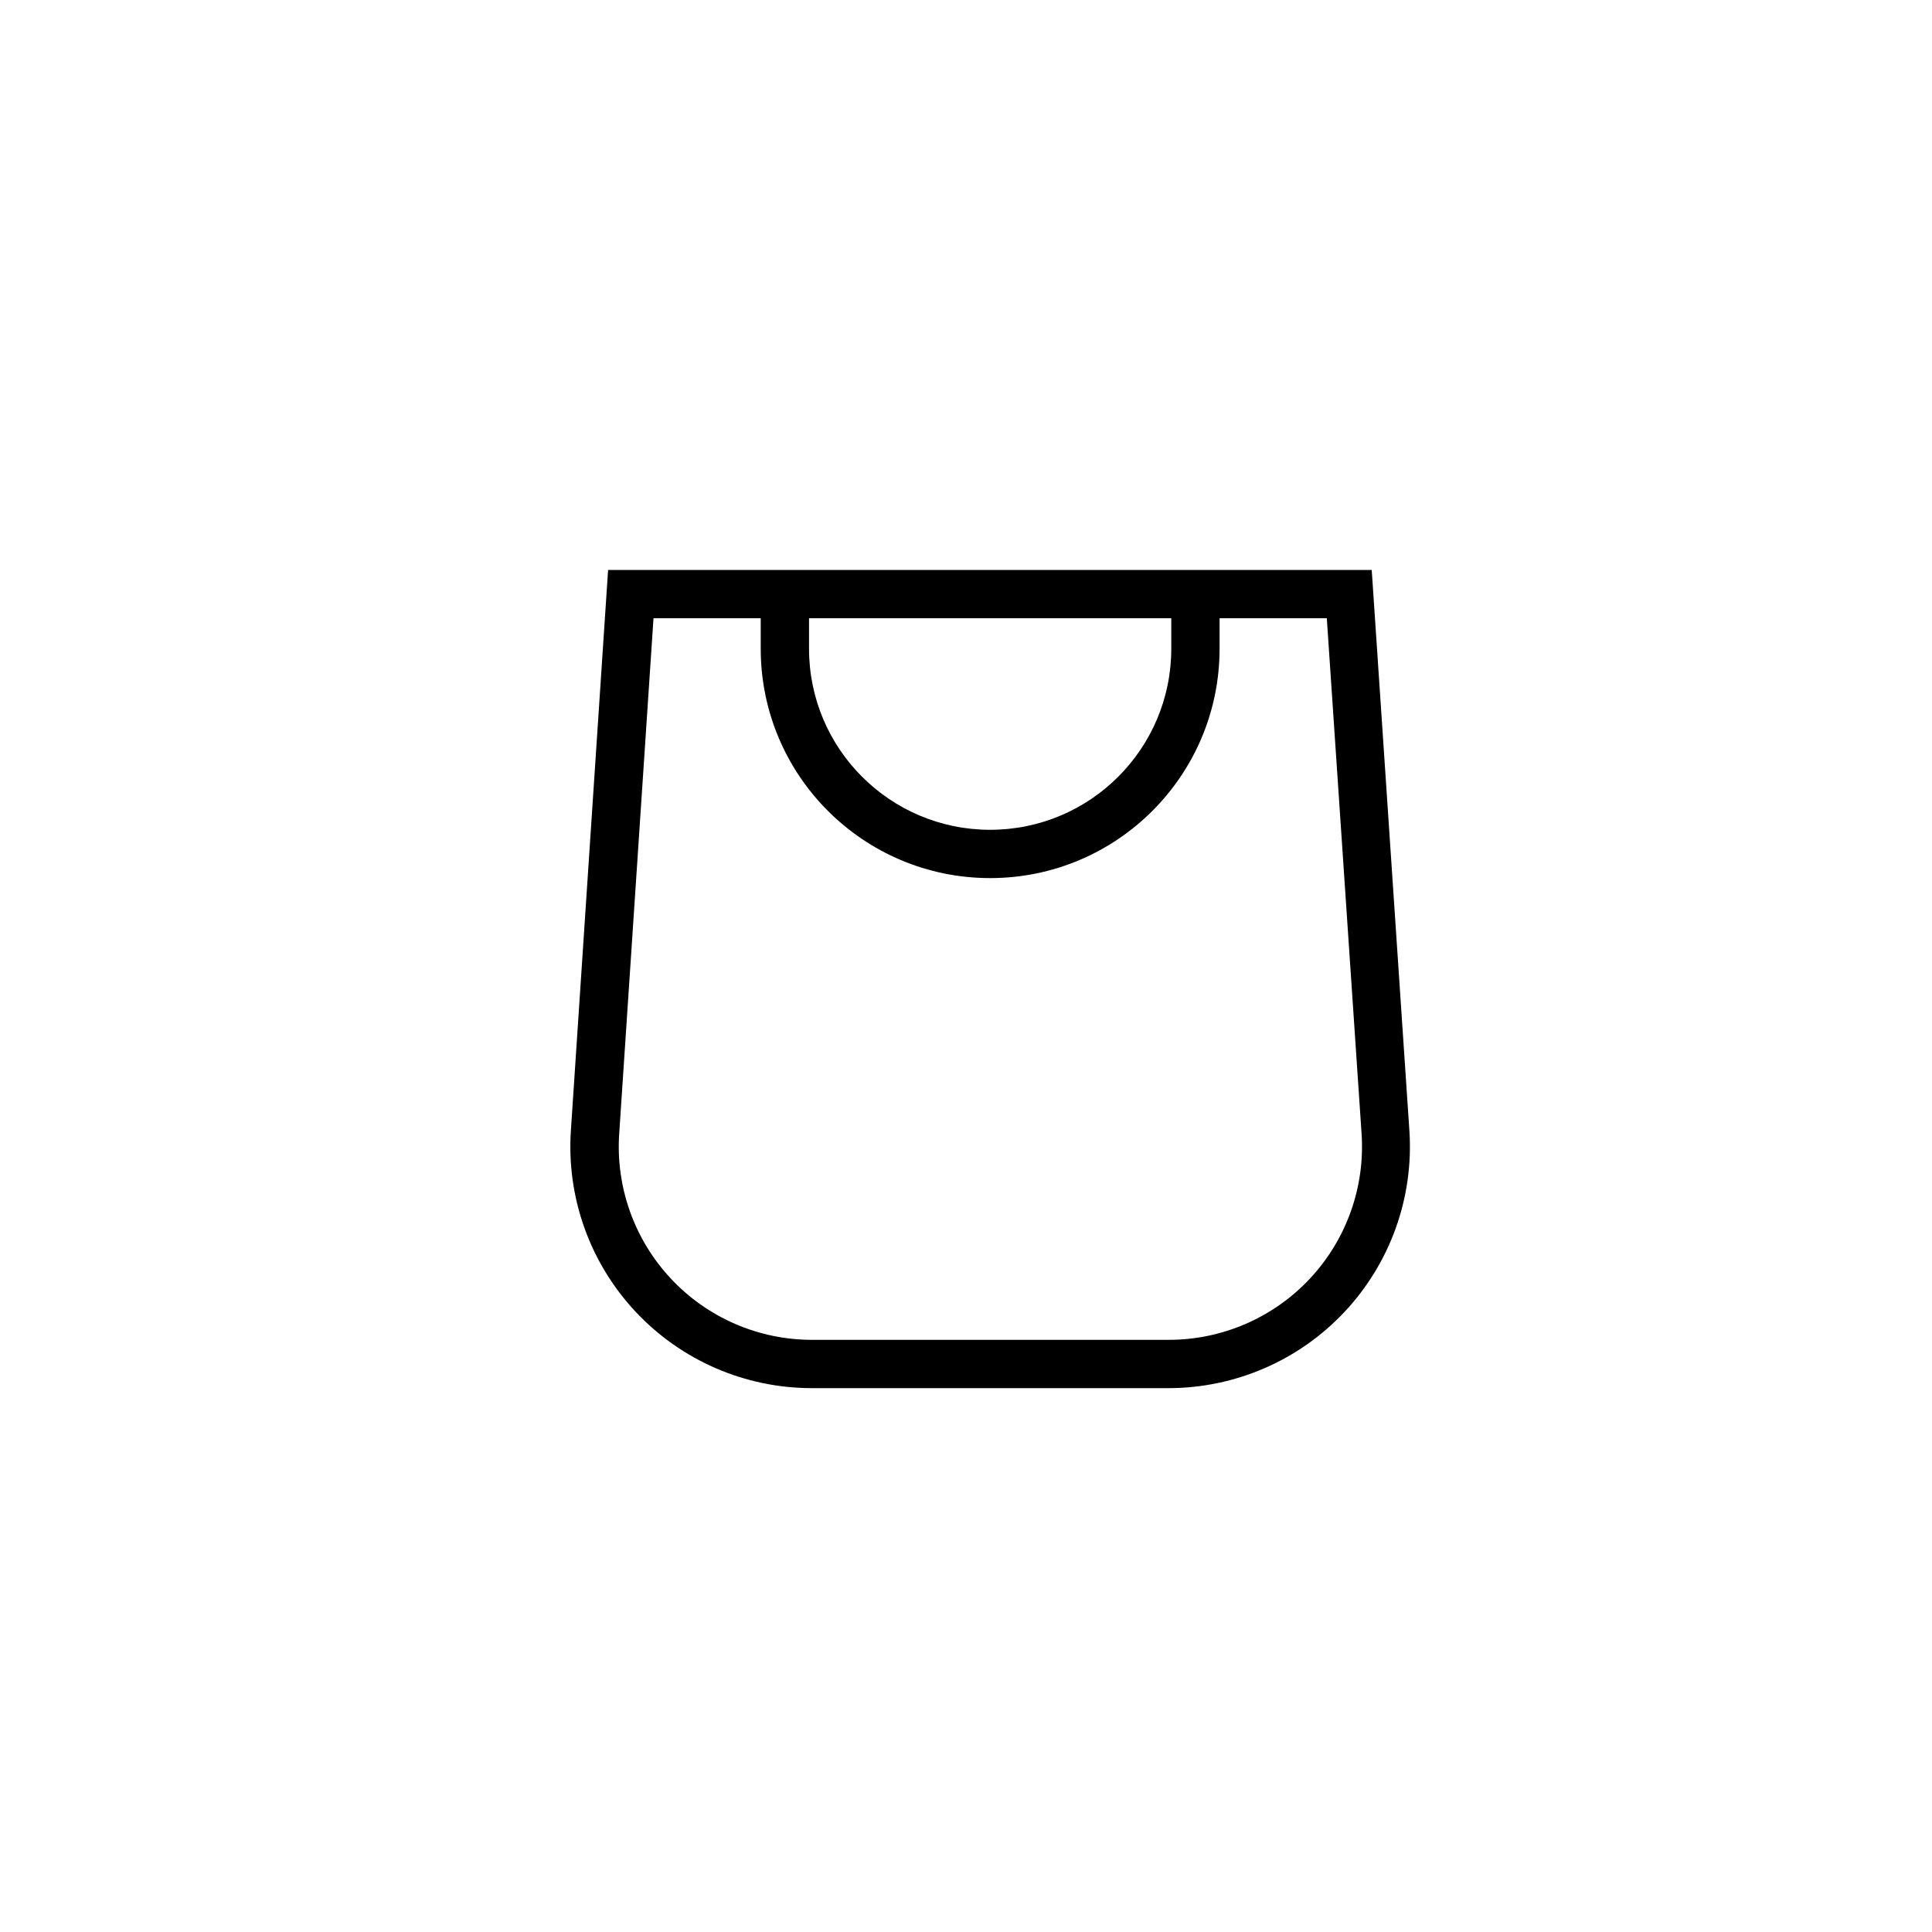
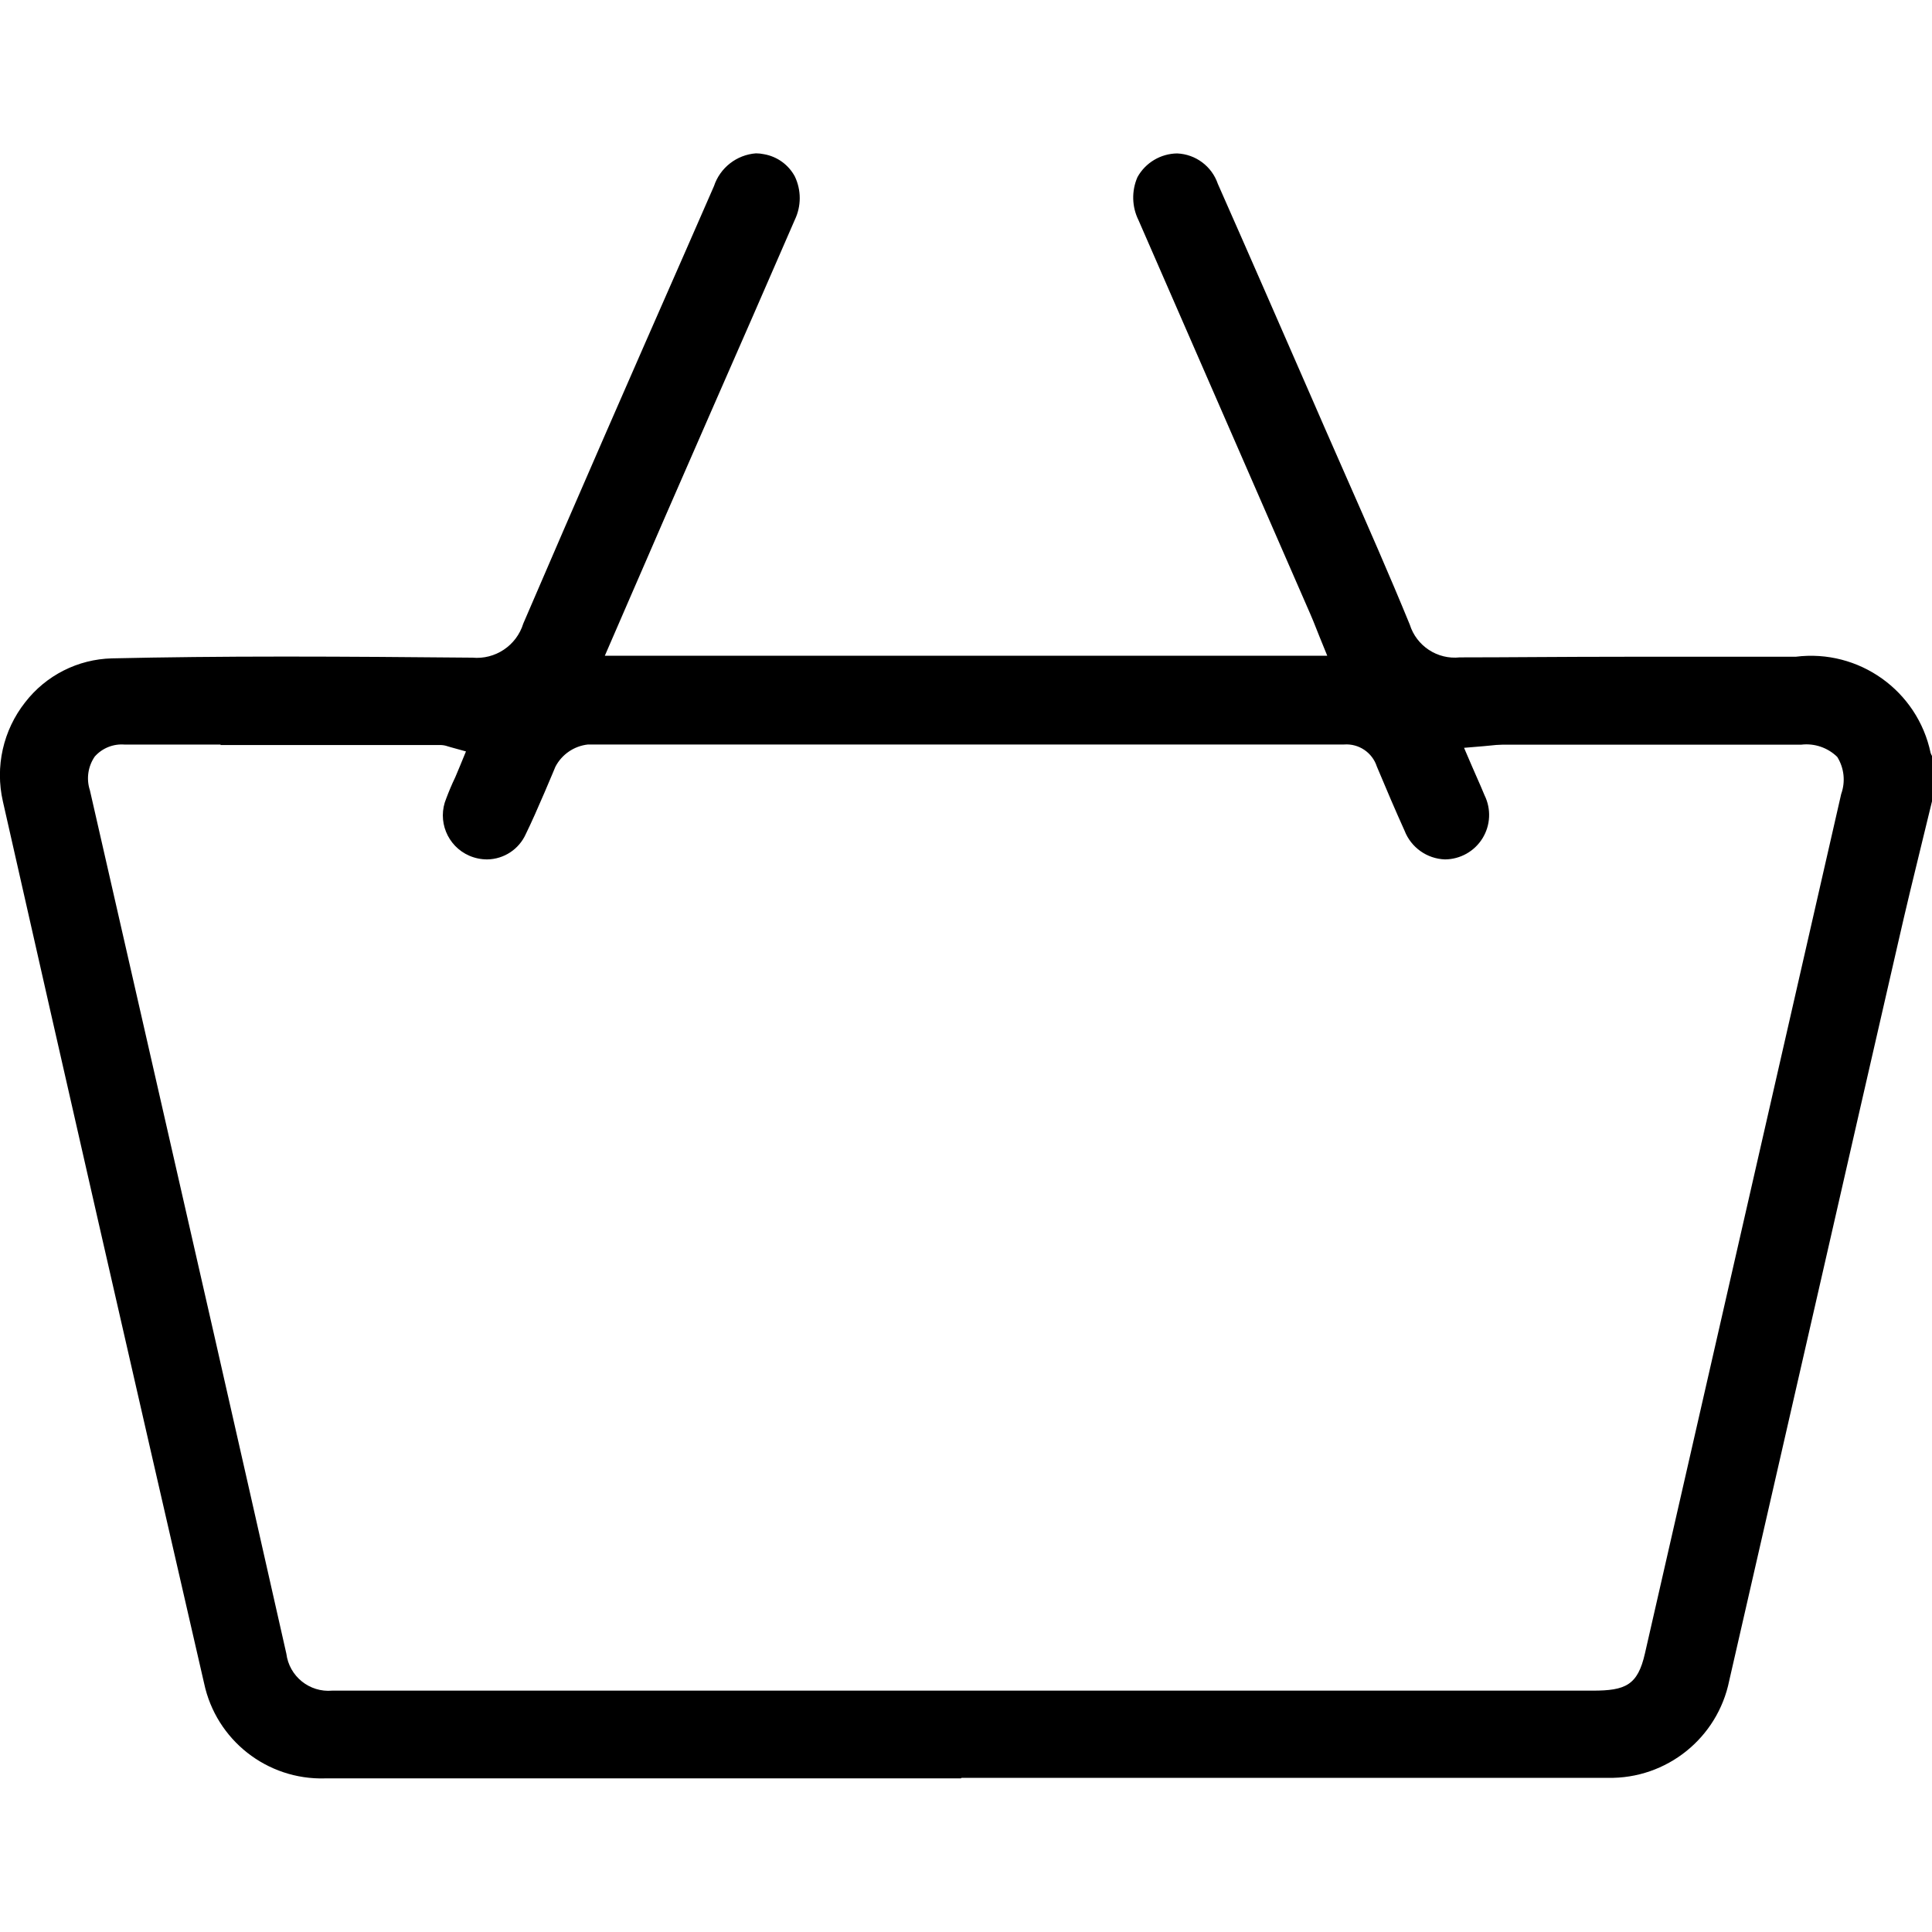
- <svg xmlns="http://www.w3.org/2000/svg" fill="none" class="icon icon-cart-empty" viewBox="0 0 40 40">
-   <path fill="currentColor" fill-rule="evenodd" d="M15.75 11.8h-3.16l-.77 11.6a5 5 0 0 0 4.99 5.34h7.38a5 5 0 0 0 4.99-5.33L28.4 11.8zm0 1h-2.22l-.71 10.67a4 4 0 0 0 3.99 4.27h7.38a4 4 0 0 0 4-4.27l-.72-10.67h-2.22v.63a4.75 4.75 0 1 1-9.5 0zm8.5 0h-7.5v.63a3.75 3.75 0 1 0 7.5 0z" />
+ <svg xmlns="http://www.w3.org/2000/svg" class="icon icon-cart-empty" width="20" height="20" viewBox="0 0 21.469 18.055">
+   <path id="Path_24" data-name="Path 24" d="M1543.687,53.588l-7.066,0a1.334,1.334,0,0,1-1.344-1.057c-.825-3.586-1.556-6.791-2.236-9.8a1.308,1.308,0,0,1,.247-1.1,1.258,1.258,0,0,1,.965-.489c.578-.013,1.207-.02,1.922-.02.7,0,1.4.006,2.071.012h.011a.54.54,0,0,0,.567-.379c.593-1.38,1.205-2.779,1.8-4.132l.319-.729a.534.534,0,0,1,.466-.364.442.442,0,0,1,.092.01.483.483,0,0,1,.34.246.558.558,0,0,1,0,.483q-.468,1.078-.941,2.155l-.511,1.17c-.129.3-.257.591-.388.894l-.271.625h8.028l-.087-.214-.035-.088c-.023-.058-.044-.111-.067-.163l-.694-1.591q-.607-1.391-1.214-2.783a.568.568,0,0,1-.012-.48.512.512,0,0,1,.441-.263.5.5,0,0,1,.452.338c.354.8.71,1.618,1.055,2.407l.128.294.242.551c.237.538.482,1.094.708,1.646a.524.524,0,0,0,.556.364h.012c.534,0,1.1-.007,1.838-.007h1.882a1.359,1.359,0,0,1,1.5,1.07.183.183,0,0,0,.021.042v.47q-.059.245-.119.489c-.088.359-.178.73-.262,1.1q-.43,1.873-.857,3.745-.51,2.231-1.021,4.461a1.348,1.348,0,0,1-1.348,1.081l-7.183,0M1535.46,42.1h-1.065a.4.4,0,0,0-.333.133.427.427,0,0,0-.054.375l.583,2.554c.527,2.307,1.071,4.693,1.6,7.04a.472.472,0,0,0,.51.411h.015c.163,0,.338,0,.553,0h13.439c.364,0,.5-.06.58-.413q1.091-4.775,2.181-9.551a.475.475,0,0,0-.044-.412.49.49,0,0,0-.4-.136h-3.318a1.36,1.36,0,0,0-.14.01l-.074.007-.215.018.086.2.052.119c.033.074.062.141.09.209a.494.494,0,0,1-.44.712.5.5,0,0,1-.449-.319c-.1-.221-.2-.455-.308-.713a.355.355,0,0,0-.364-.245l-4.187,0-4.215,0a.465.465,0,0,0-.362.247s-.21.507-.329.748a.477.477,0,0,1-.428.282.5.5,0,0,1-.2-.041.489.489,0,0,1-.256-.637c.029-.077.061-.154.1-.235l.052-.124.067-.163-.17-.047-.034-.01a.248.248,0,0,0-.078-.014h-2.445" transform="translate(-1533.009 -35.533)" fill="currentColor" />
</svg>
